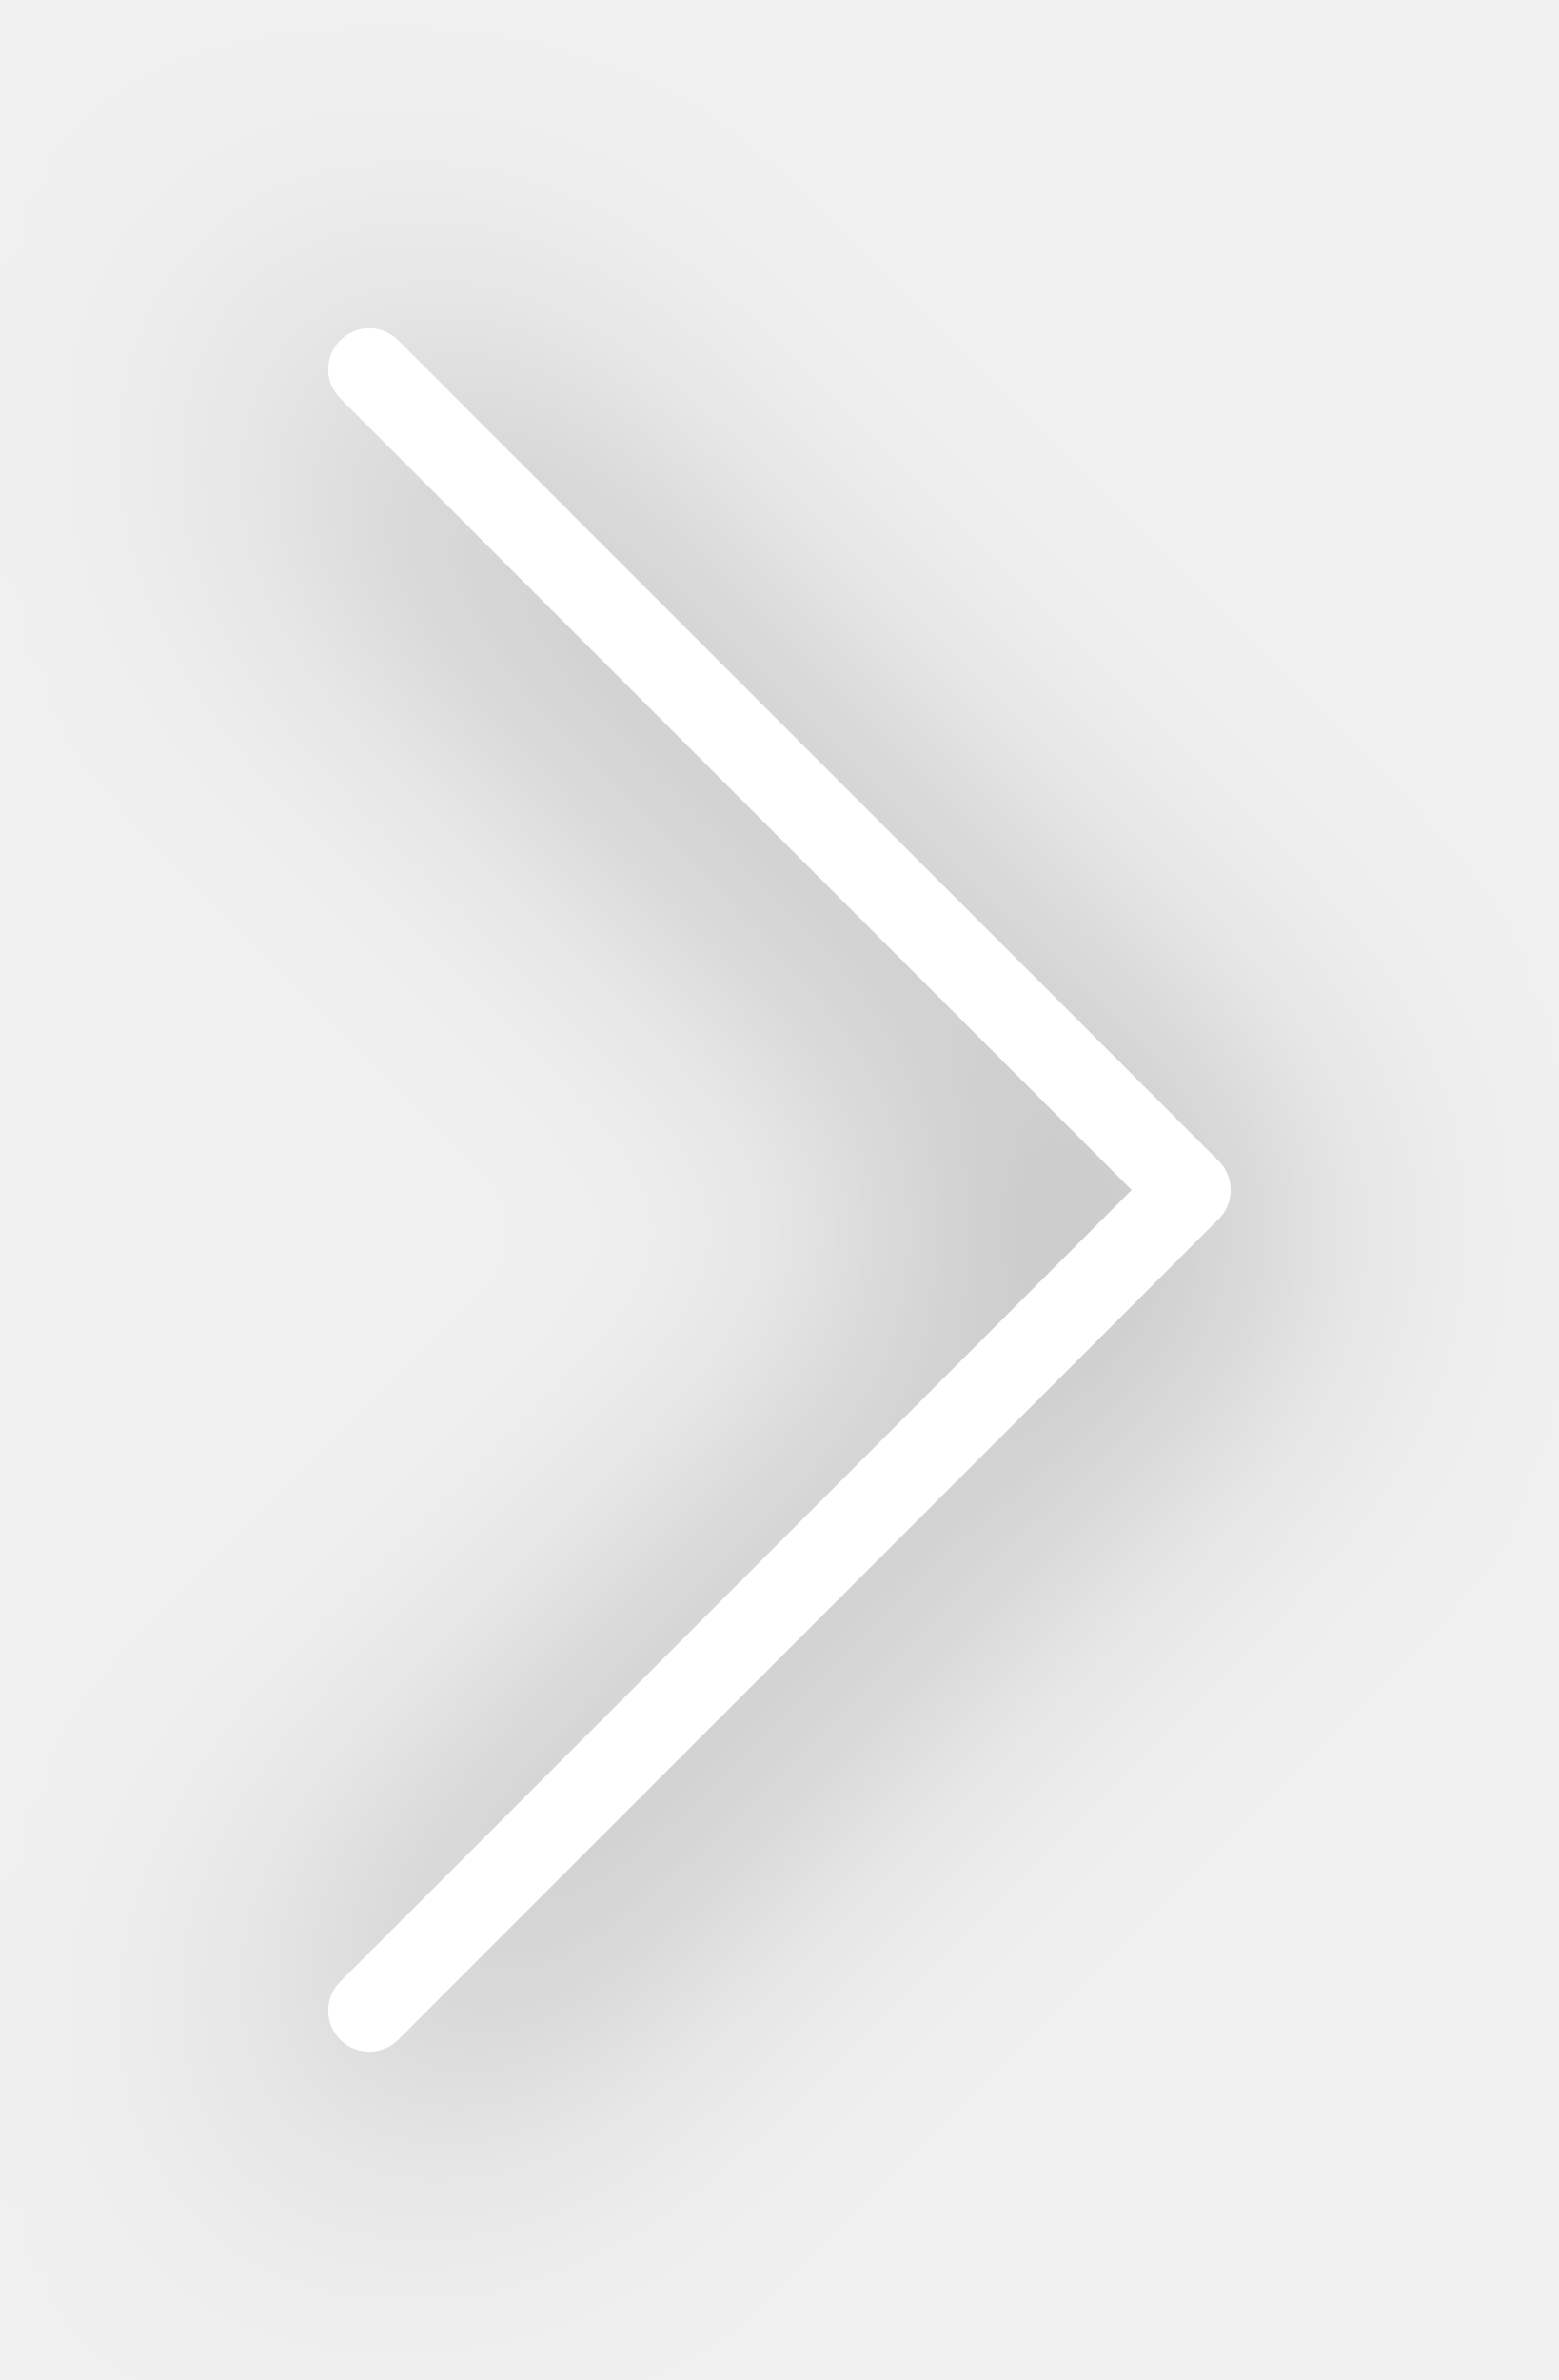
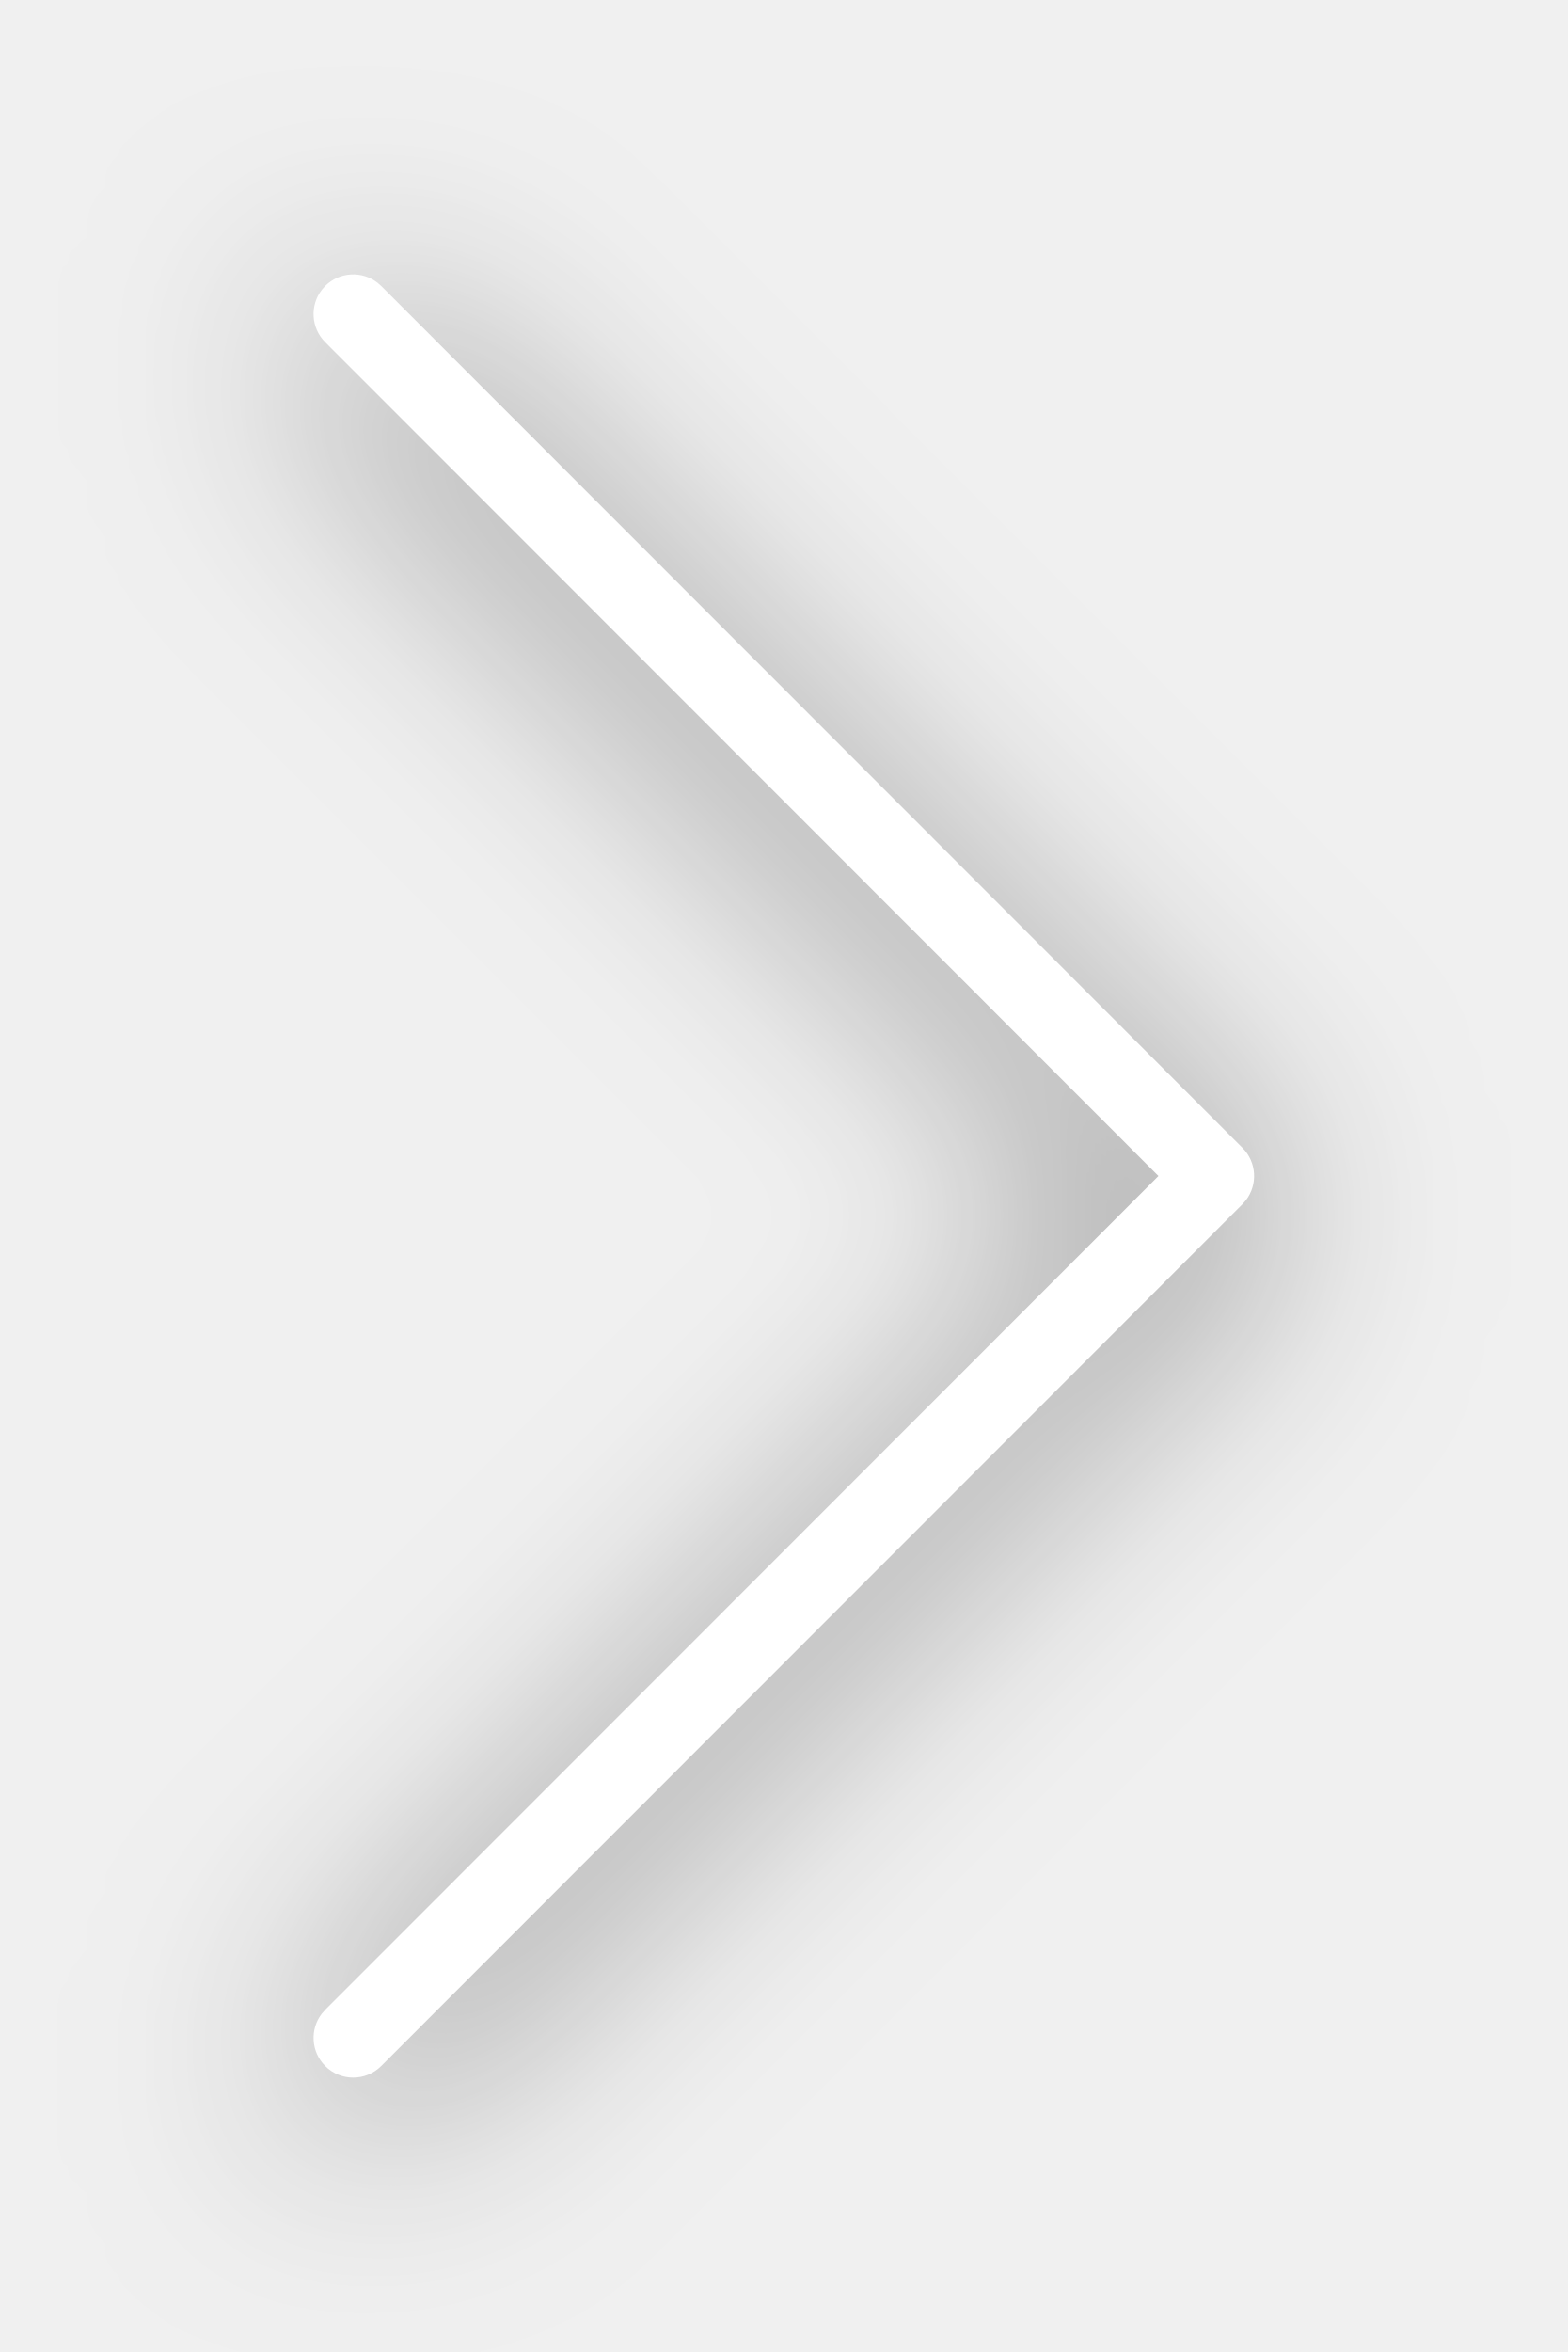
- <svg xmlns="http://www.w3.org/2000/svg" xmlns:xlink="http://www.w3.org/1999/xlink" width="76" height="116" viewBox="0 0 76 116">
+ <svg xmlns="http://www.w3.org/2000/svg" xmlns:xlink="http://www.w3.org/1999/xlink" width="40" height="60" viewBox="0 0 40 60">
  <defs>
-     <filter id="prefix__a" width="213.6%" height="159.5%" x="-56.8%" y="-27.4%" filterUnits="objectBoundingBox">
-       <feOffset dy="2" in="SourceAlpha" result="shadowOffsetOuter1" />
-       <feGaussianBlur in="shadowOffsetOuter1" result="shadowBlurOuter1" stdDeviation="8" />
+     <filter id="prefix__a" width="179.2%" height="141.3%" x="-39.6%" y="-18.5%" filterUnits="objectBoundingBox">
+       <feOffset dy="1" in="SourceAlpha" result="shadowOffsetOuter1" />
+       <feGaussianBlur in="shadowOffsetOuter1" result="shadowBlurOuter1" stdDeviation="3" />
      <feColorMatrix in="shadowBlurOuter1" values="0 0 0 0 0 0 0 0 0 0 0 0 0 0 0 0 0 0 0.6 0" />
    </filter>
-     <path id="prefix__b" d="M16.586 16.586a2 2 0 012.701-.117l.127.117 40 40a2 2 0 01.117 2.701l-.117.127-40 40a2 2 0 01-2.945-2.701l.117-.127L55.17 58 16.586 19.414a2 2 0 01-.117-2.701l.117-.127z" />
+     <path id="prefix__b" d="M8.296 7.296c.365-.364.939-.392 1.336-.084l.095.084 21.977 21.988c.364.365.392.94.084 1.336l-.084.096L9.727 52.704c-.395.395-1.036.395-1.43 0-.365-.365-.393-.94-.085-1.336l.084-.096L29.558 30 8.296 8.728c-.364-.365-.392-.94-.084-1.336l.084-.096z" />
  </defs>
  <g fill="none">
    <use fill="#000" filter="url(#prefix__a)" xlink:href="#prefix__b" />
    <use fill="#FFF" xlink:href="#prefix__b" />
  </g>
</svg>
